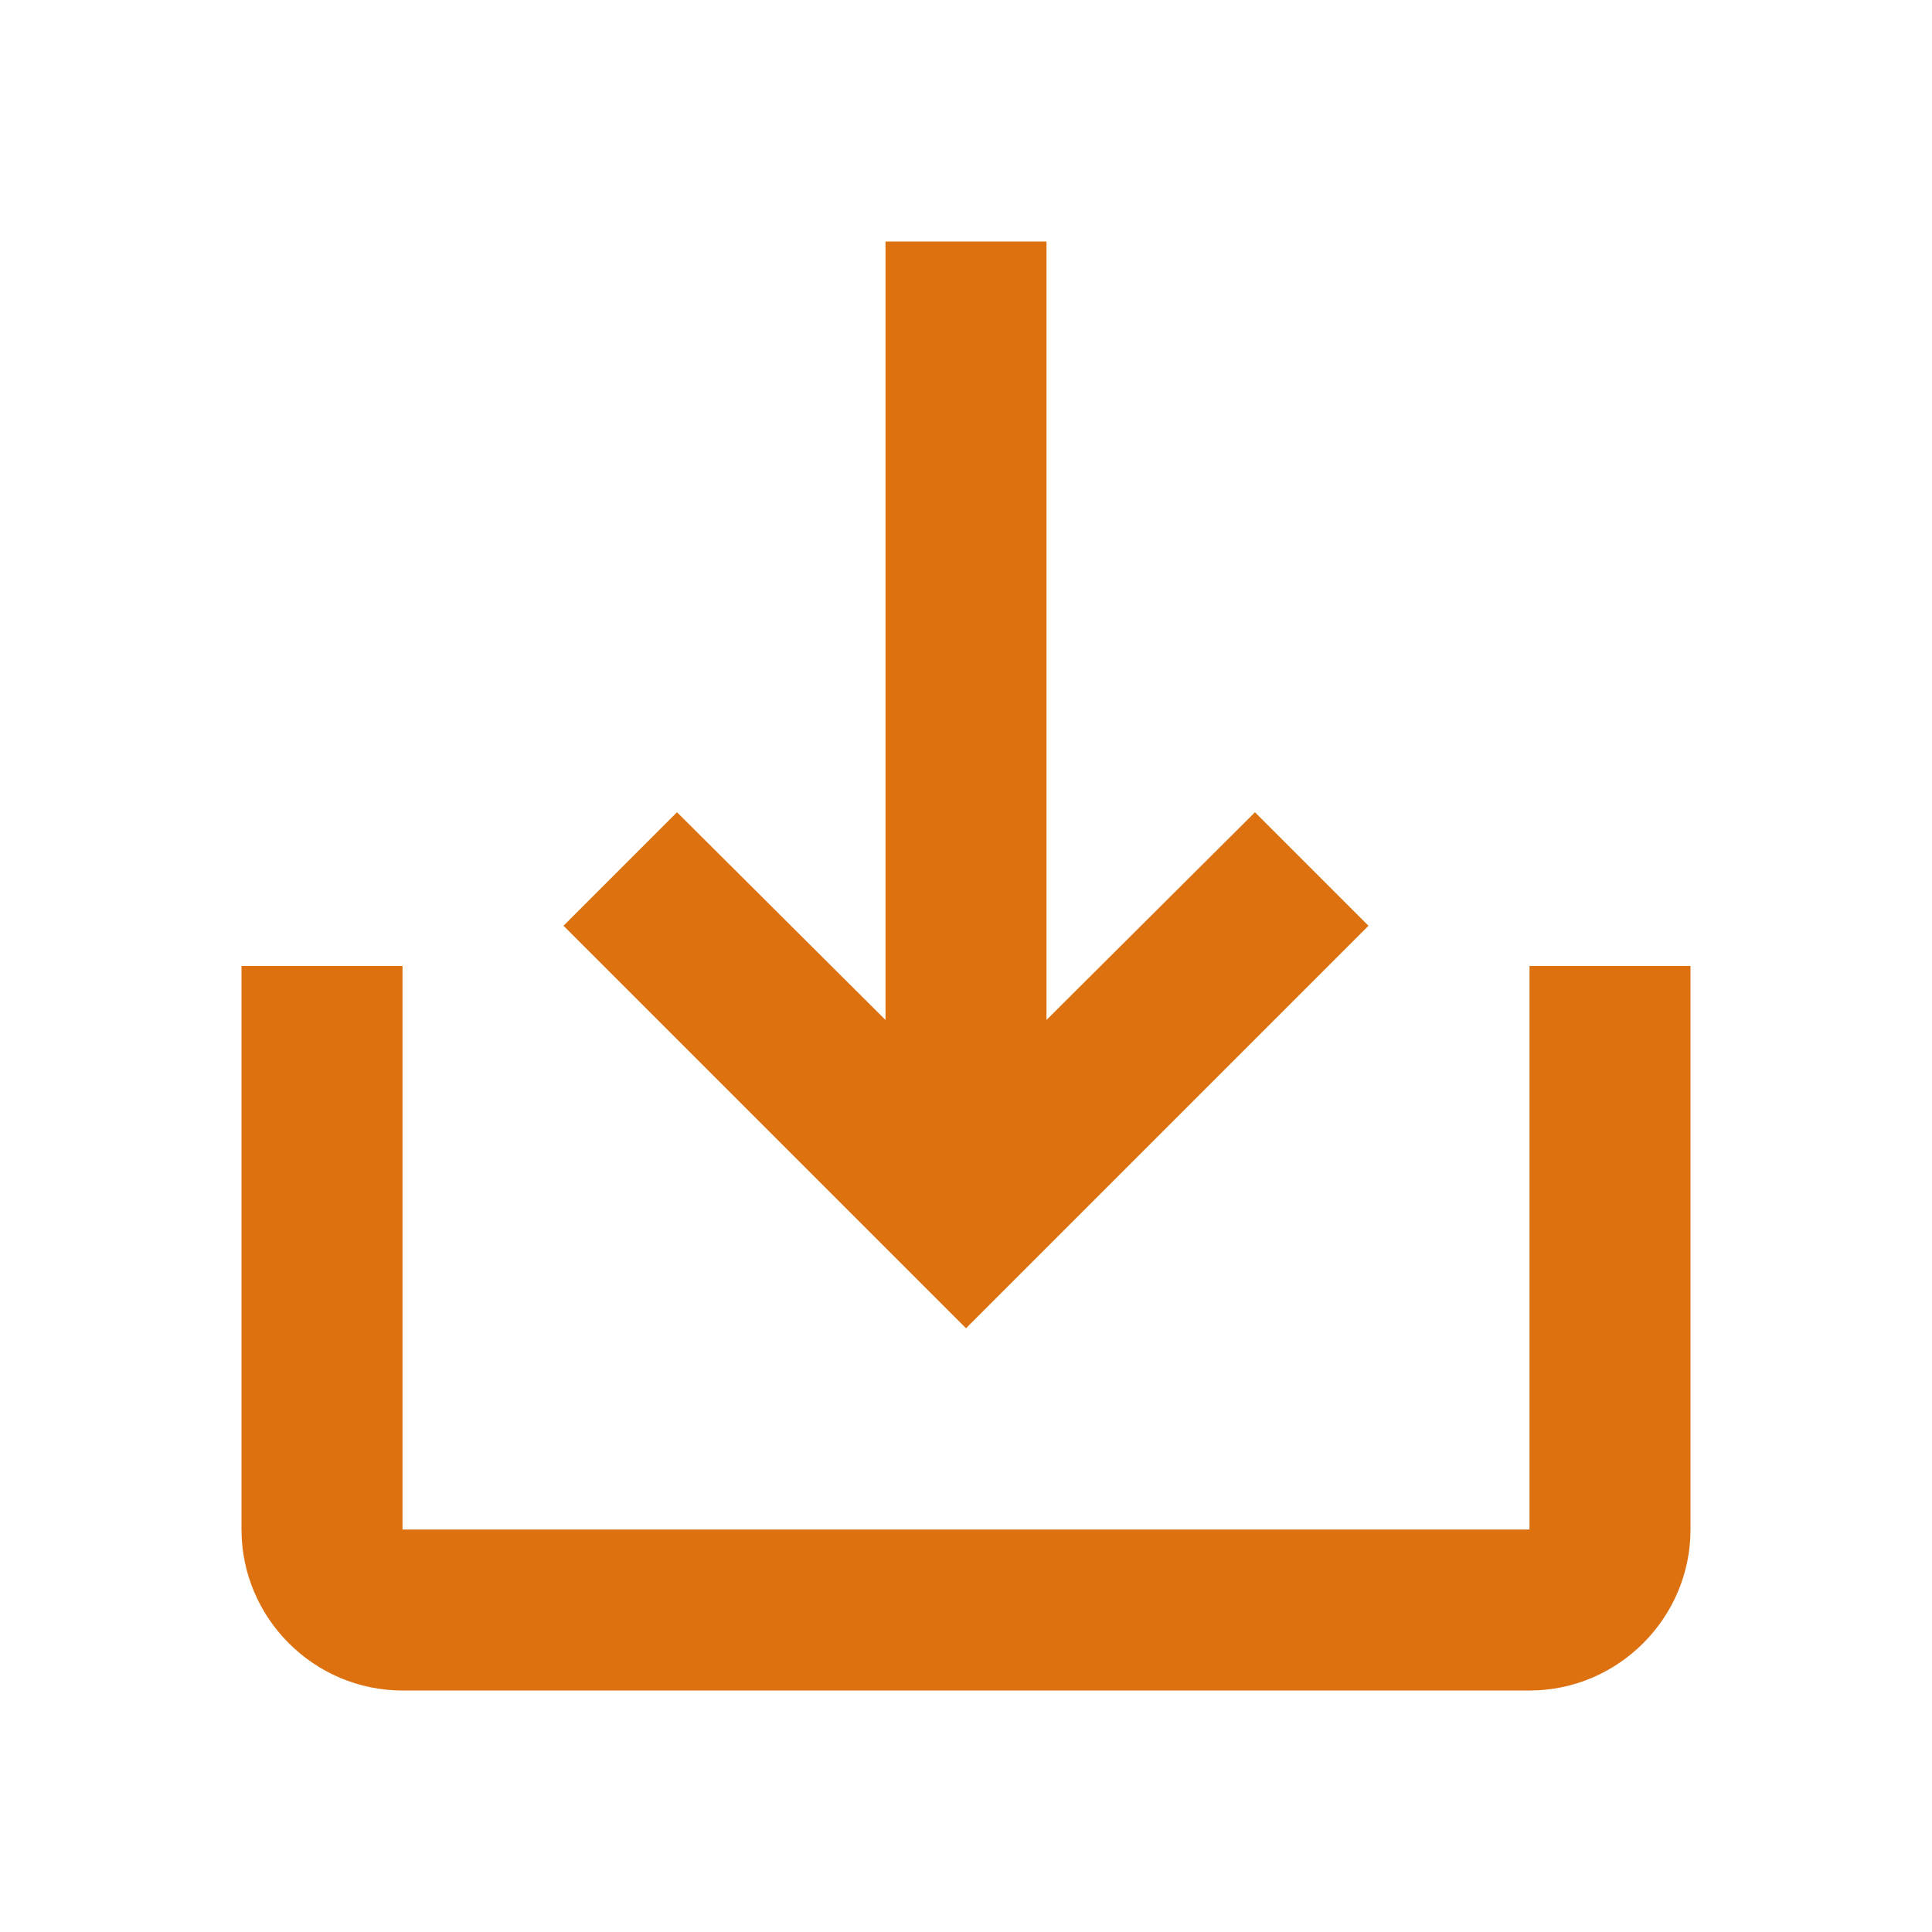
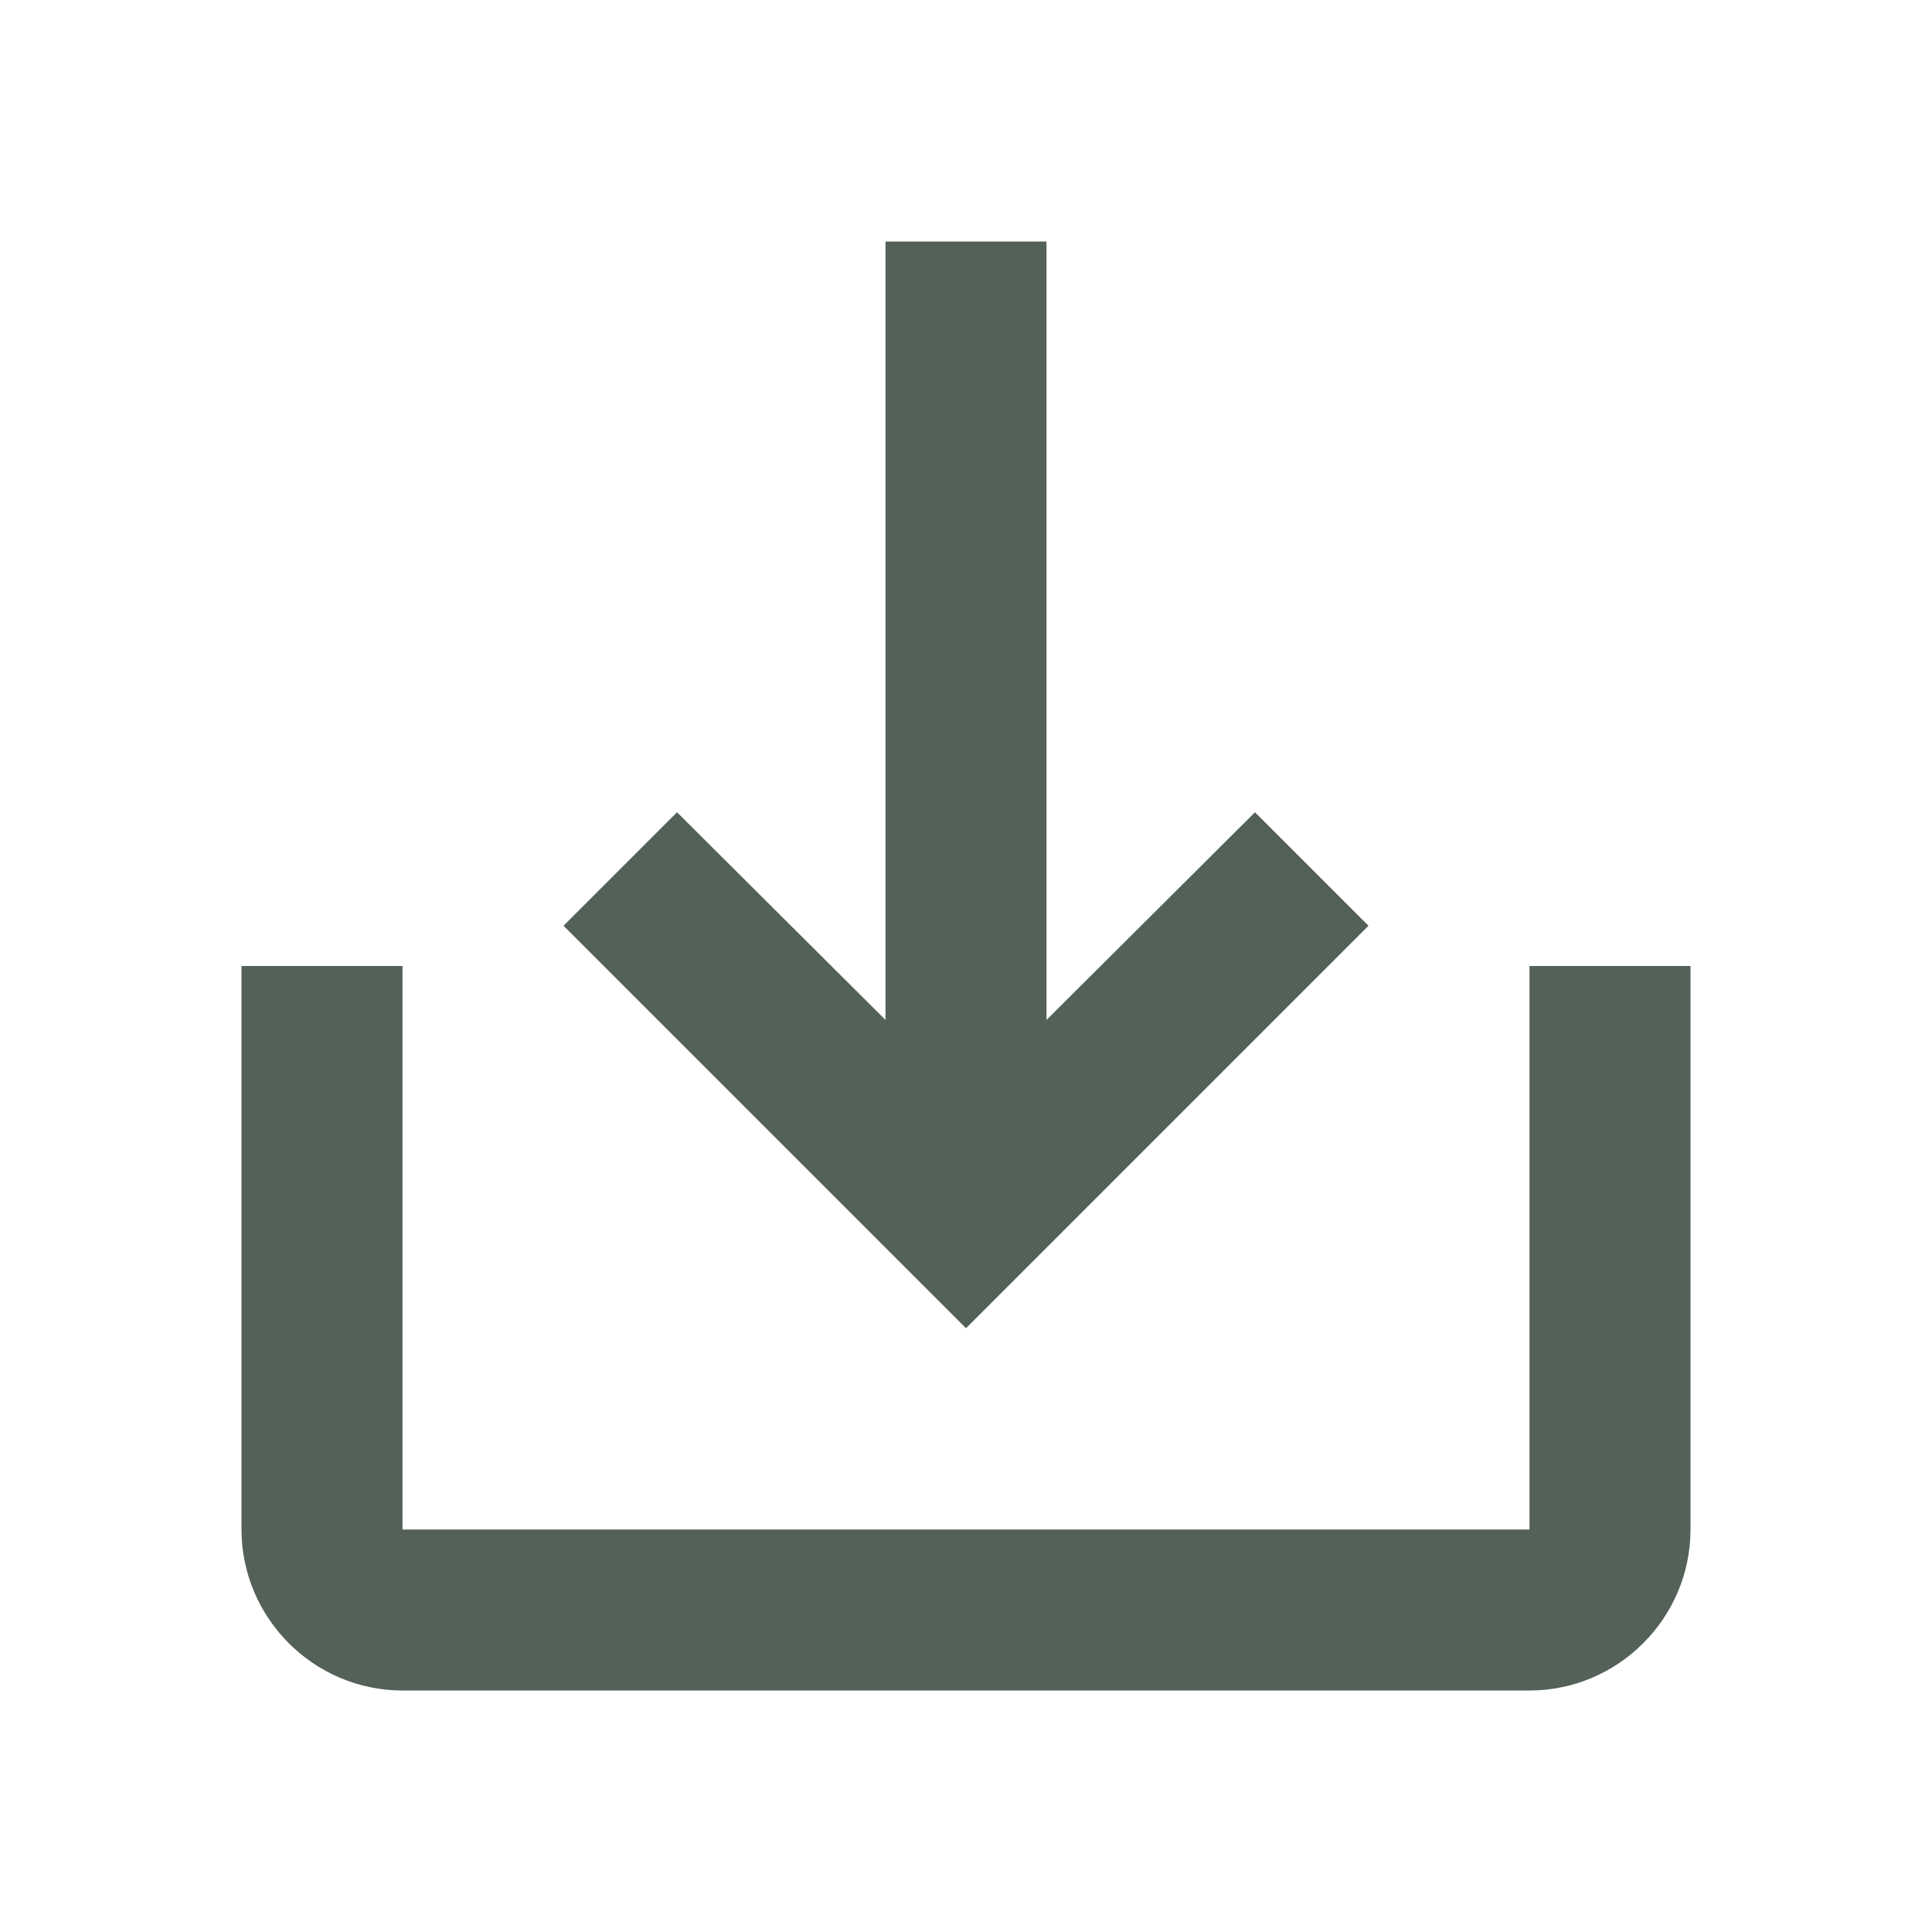
- <svg xmlns="http://www.w3.org/2000/svg" width="48" height="48" viewBox="0 0 48 48" fill="none">
-   <path d="M38 24V38H10V24H6V38C6 40.2 7.8 42 10 42H38C40.2 42 42 40.2 42 38V24H38ZM26 25.34L31.18 20.18L34 23L24 33L14 23L16.82 20.18L22 25.34V6H26V25.34Z" fill="#DD7110" />
+ <svg xmlns="http://www.w3.org/2000/svg" width="48" height="48" viewBox="0 0 48 48" fill="#536158">
+   <path d="M38 24V38H10V24H6V38C6 40.2 7.8 42 10 42H38C40.2 42 42 40.2 42 38V24H38ZM26 25.34L31.18 20.18L34 23L24 33L14 23L16.82 20.18L22 25.34V6H26V25.34Z" fill="#536158" />
</svg>
